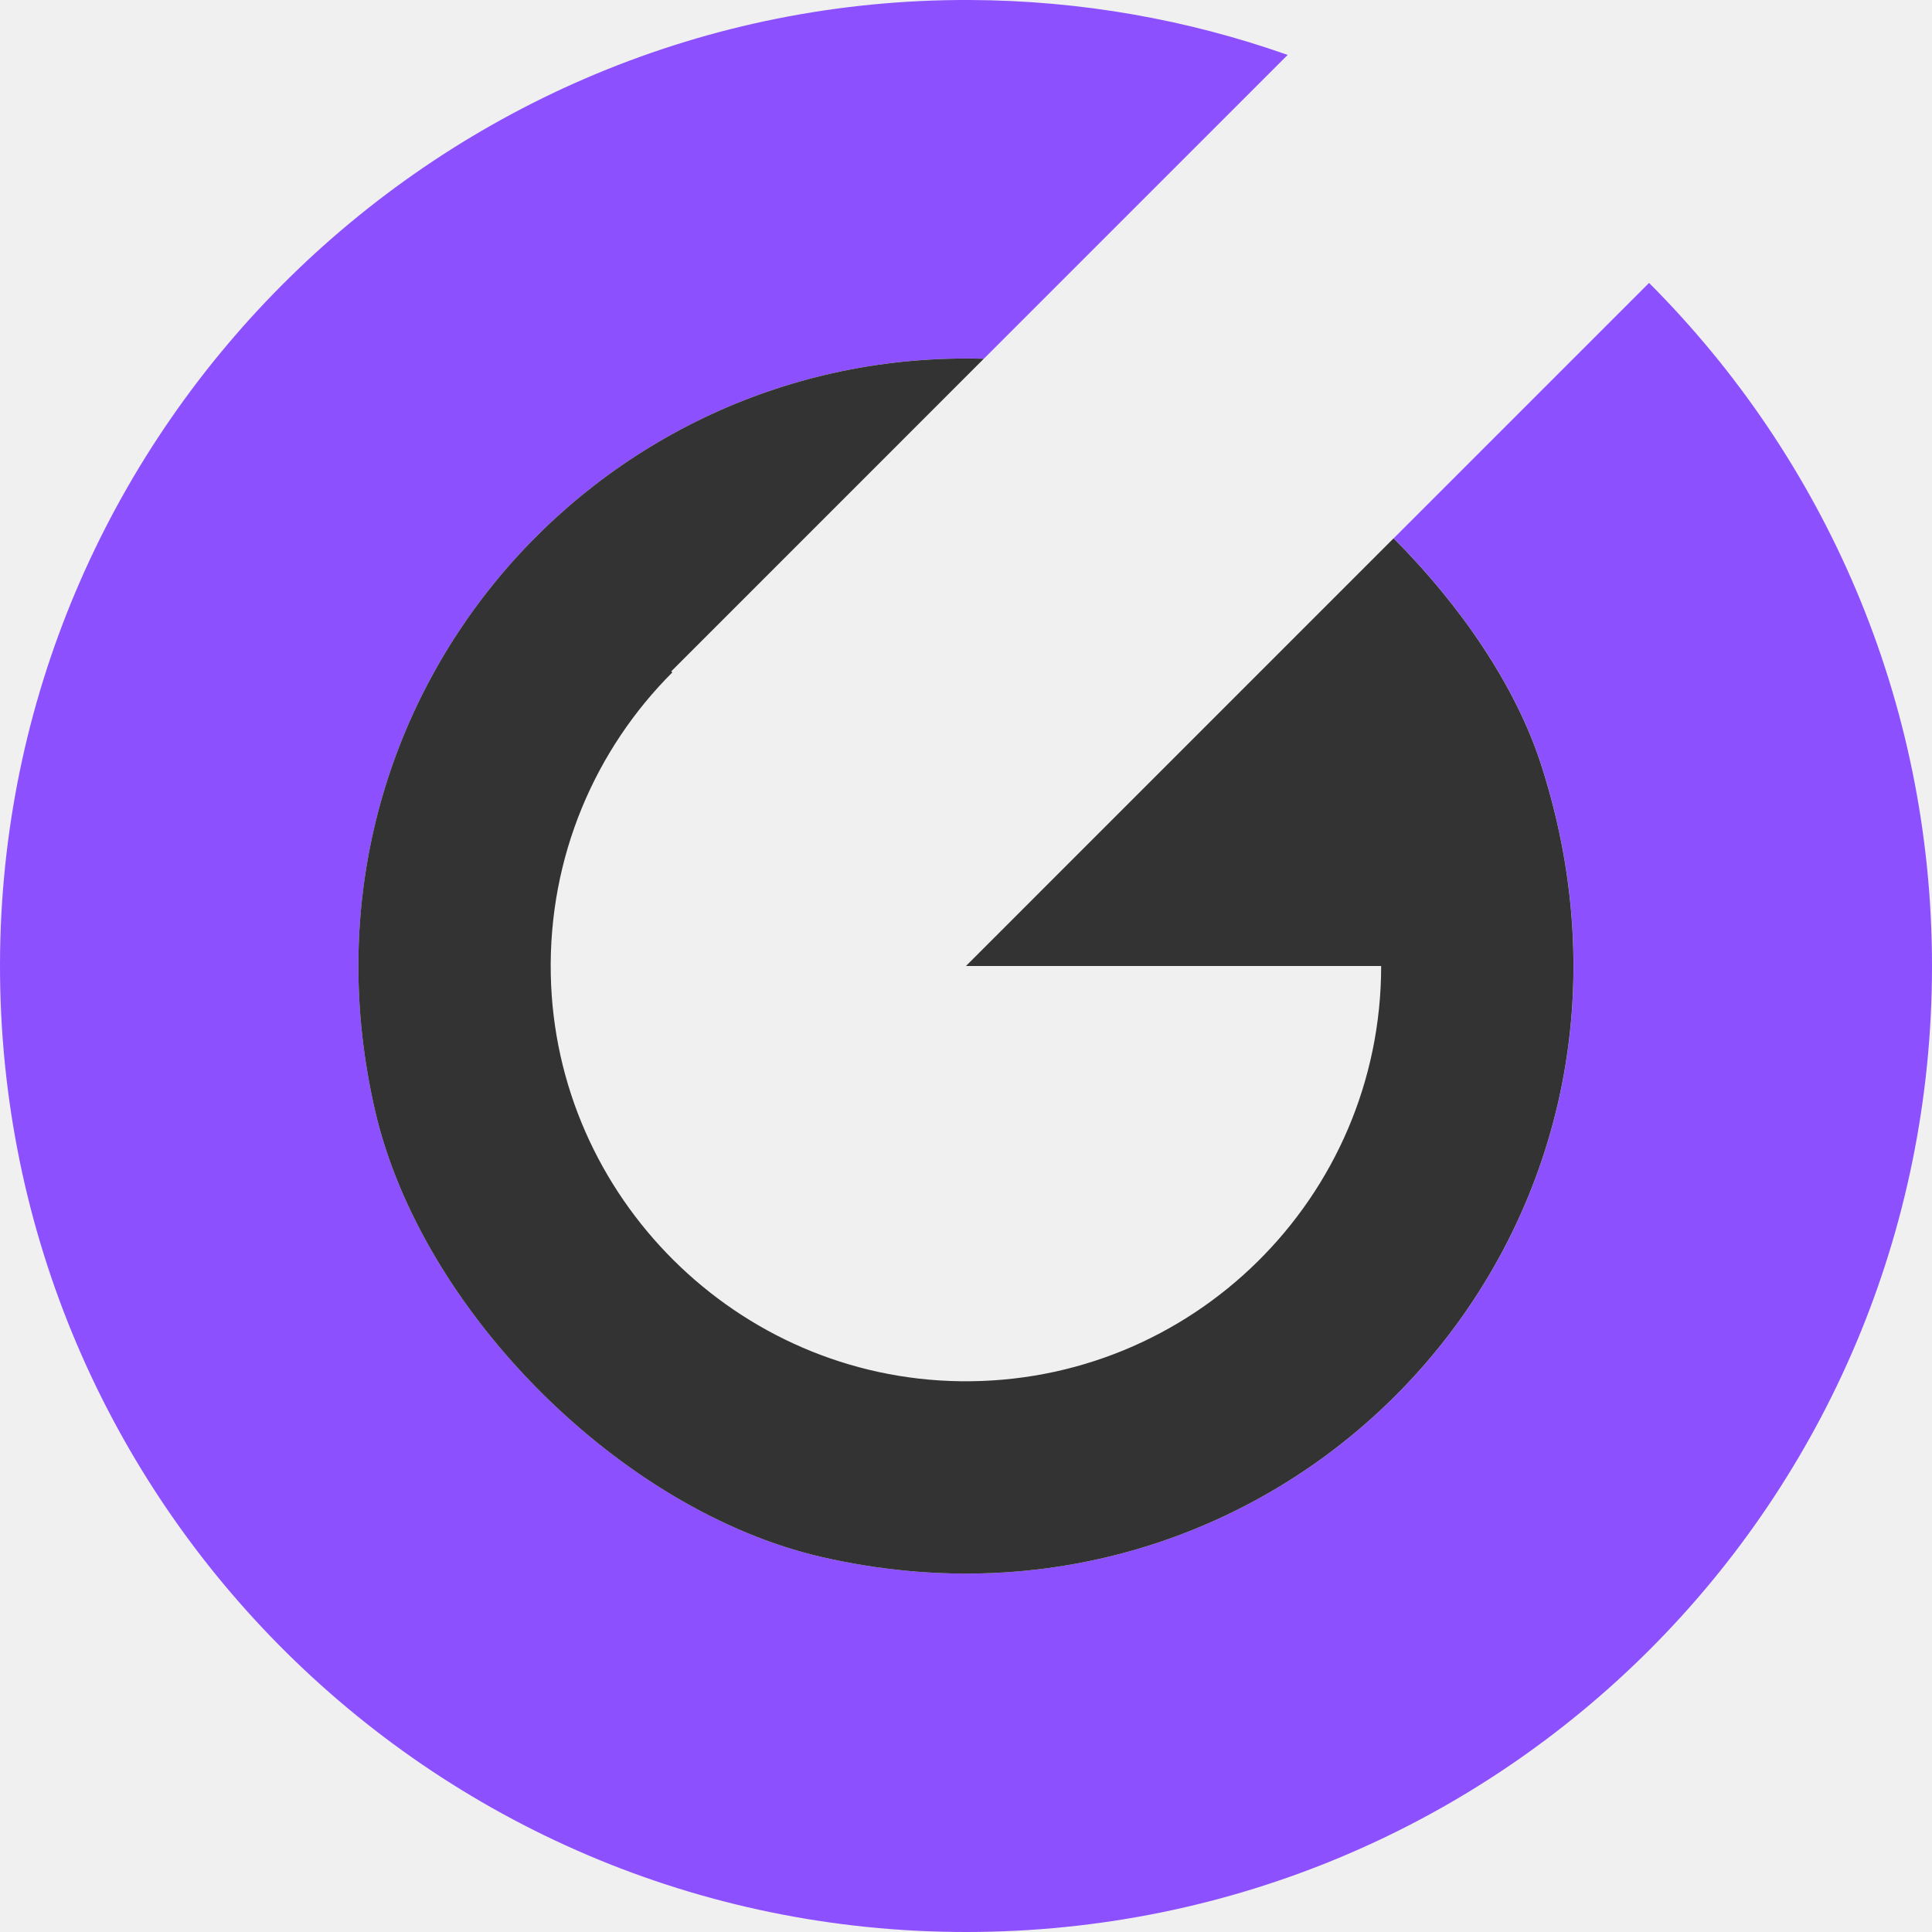
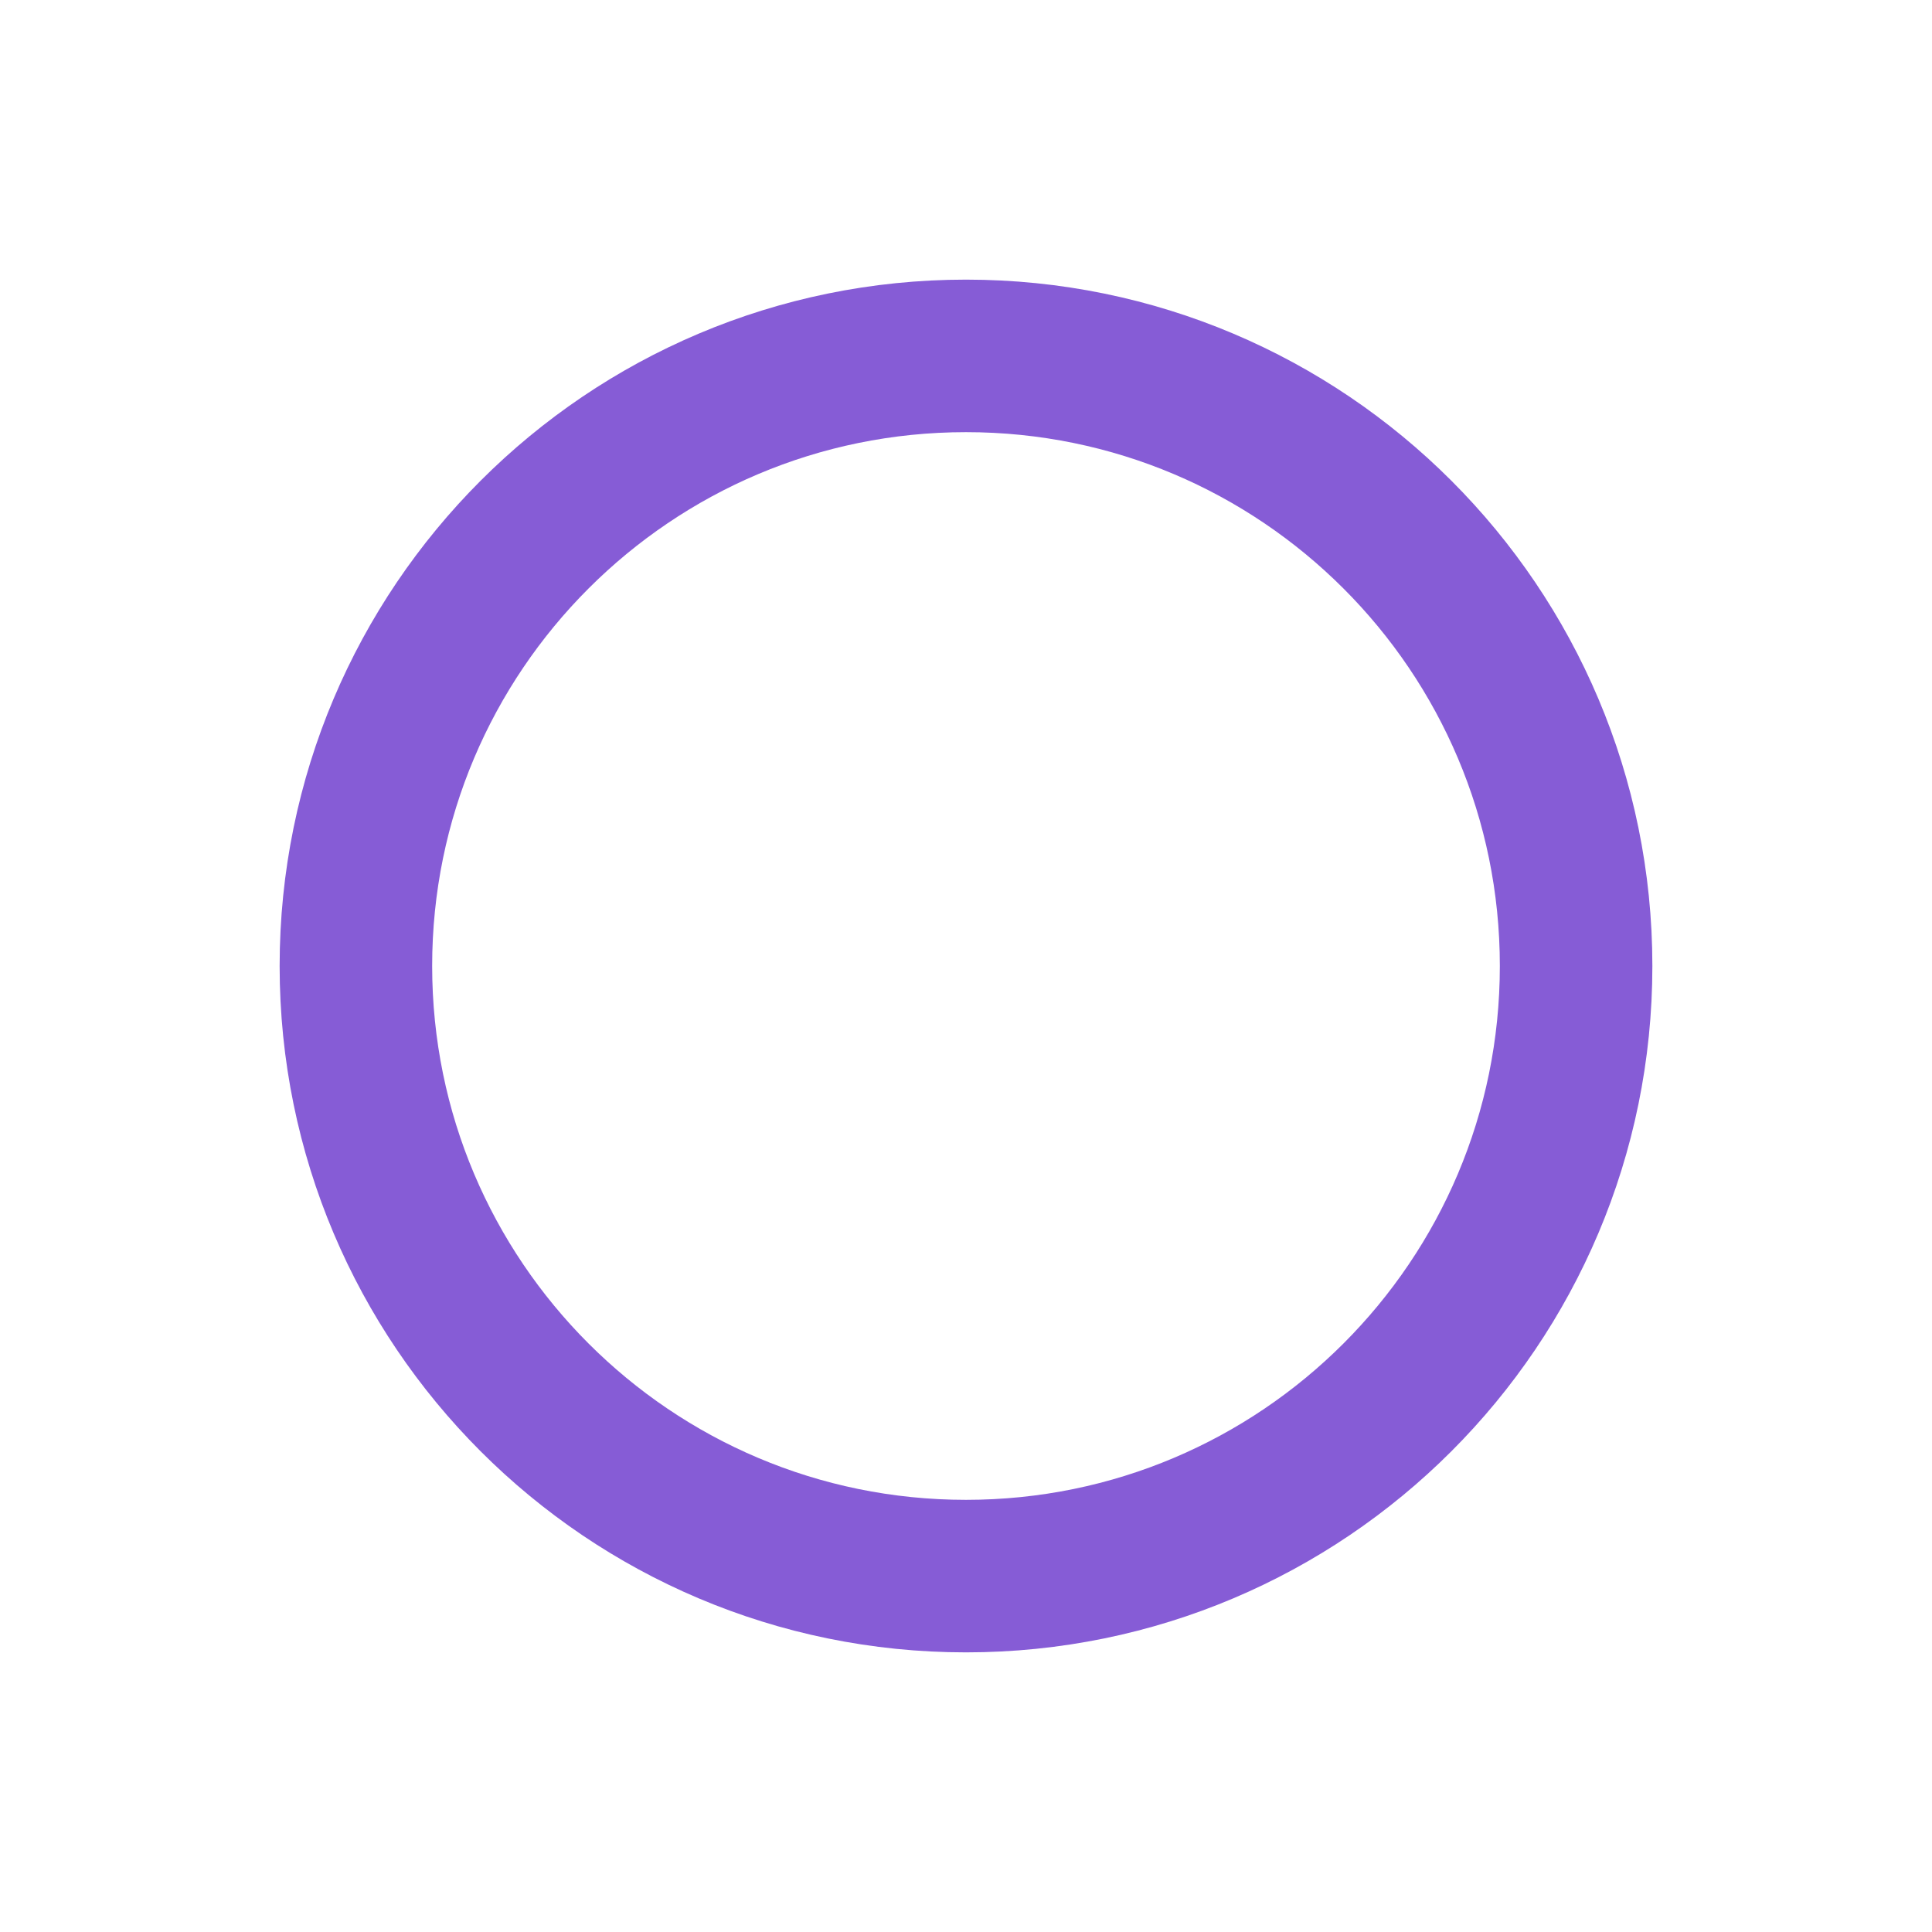
- <svg xmlns="http://www.w3.org/2000/svg" width="132px" height="132px" viewBox="0 0 132 132" version="1.1">
+ <svg xmlns="http://www.w3.org/2000/svg" width="152px" height="152px" viewBox="0 0 152 152" version="1.1">
  <defs />
  <g id="Page-1" stroke="none" stroke-width="1" fill="none" fill-rule="evenodd">
-     <g id="grommet-logo-2">
-       <g id="Shape-+-Shape">
-         <path d="M112.668,19.33 L95.218,36.78 C99.847,41.409 103.581,46.929 105.288,52.209 C115.681,84.356 87.992,113.713 56.13,106.374 C42.42,103.215 28.777,89.57 25.622,75.859 C19.265,48.229 40.502,23.746 67.219,24.512 L87.977,3.753 C81.176,1.352 73.865,0.029 66.249,0 C30.185,-0.133 0.518,28.982 0.007,65.043 C-0.516,101.946 29.254,132.023 66.043,132 C102.585,131.977 132,102.542 132,66 C132,47.774 124.612,31.274 112.668,19.33 L112.668,19.33 Z" id="Shape" fill="#8C50FF" />
-         <path d="M25.621,75.86 C28.776,89.571 42.418,103.217 56.127,106.375 C87.987,113.714 115.675,84.357 105.282,52.21 C103.575,46.93 99.84,41.409 95.213,36.781 L65.996,66.001 L94.365,66.001 C94.365,81.805 81.444,94.59 65.591,94.37 C50.377,94.159 37.932,81.79 37.631,66.577 C37.472,58.515 40.676,51.201 45.934,45.941 L45.861,45.869 L67.214,24.513 C40.5,23.747 19.264,48.23 25.621,75.86 L25.621,75.86 Z" id="Shape" fill="#333333" />
-       </g>
+     <g id="152---iPad">
+       <rect id="Rectangle" fill="#FFFFFF" x="0" y="0" width="152" height="152" />
+       <path d="M76,124 C102.51,124 124,102.51 124,76 C124,49.49 102.51,28 76,28 C49.49,28 28,49.49 28,76 C28,102.51 49.49,124 76,124 Z" id="element" stroke="#865CD6" stroke-width="12" />
    </g>
  </g>
</svg>
